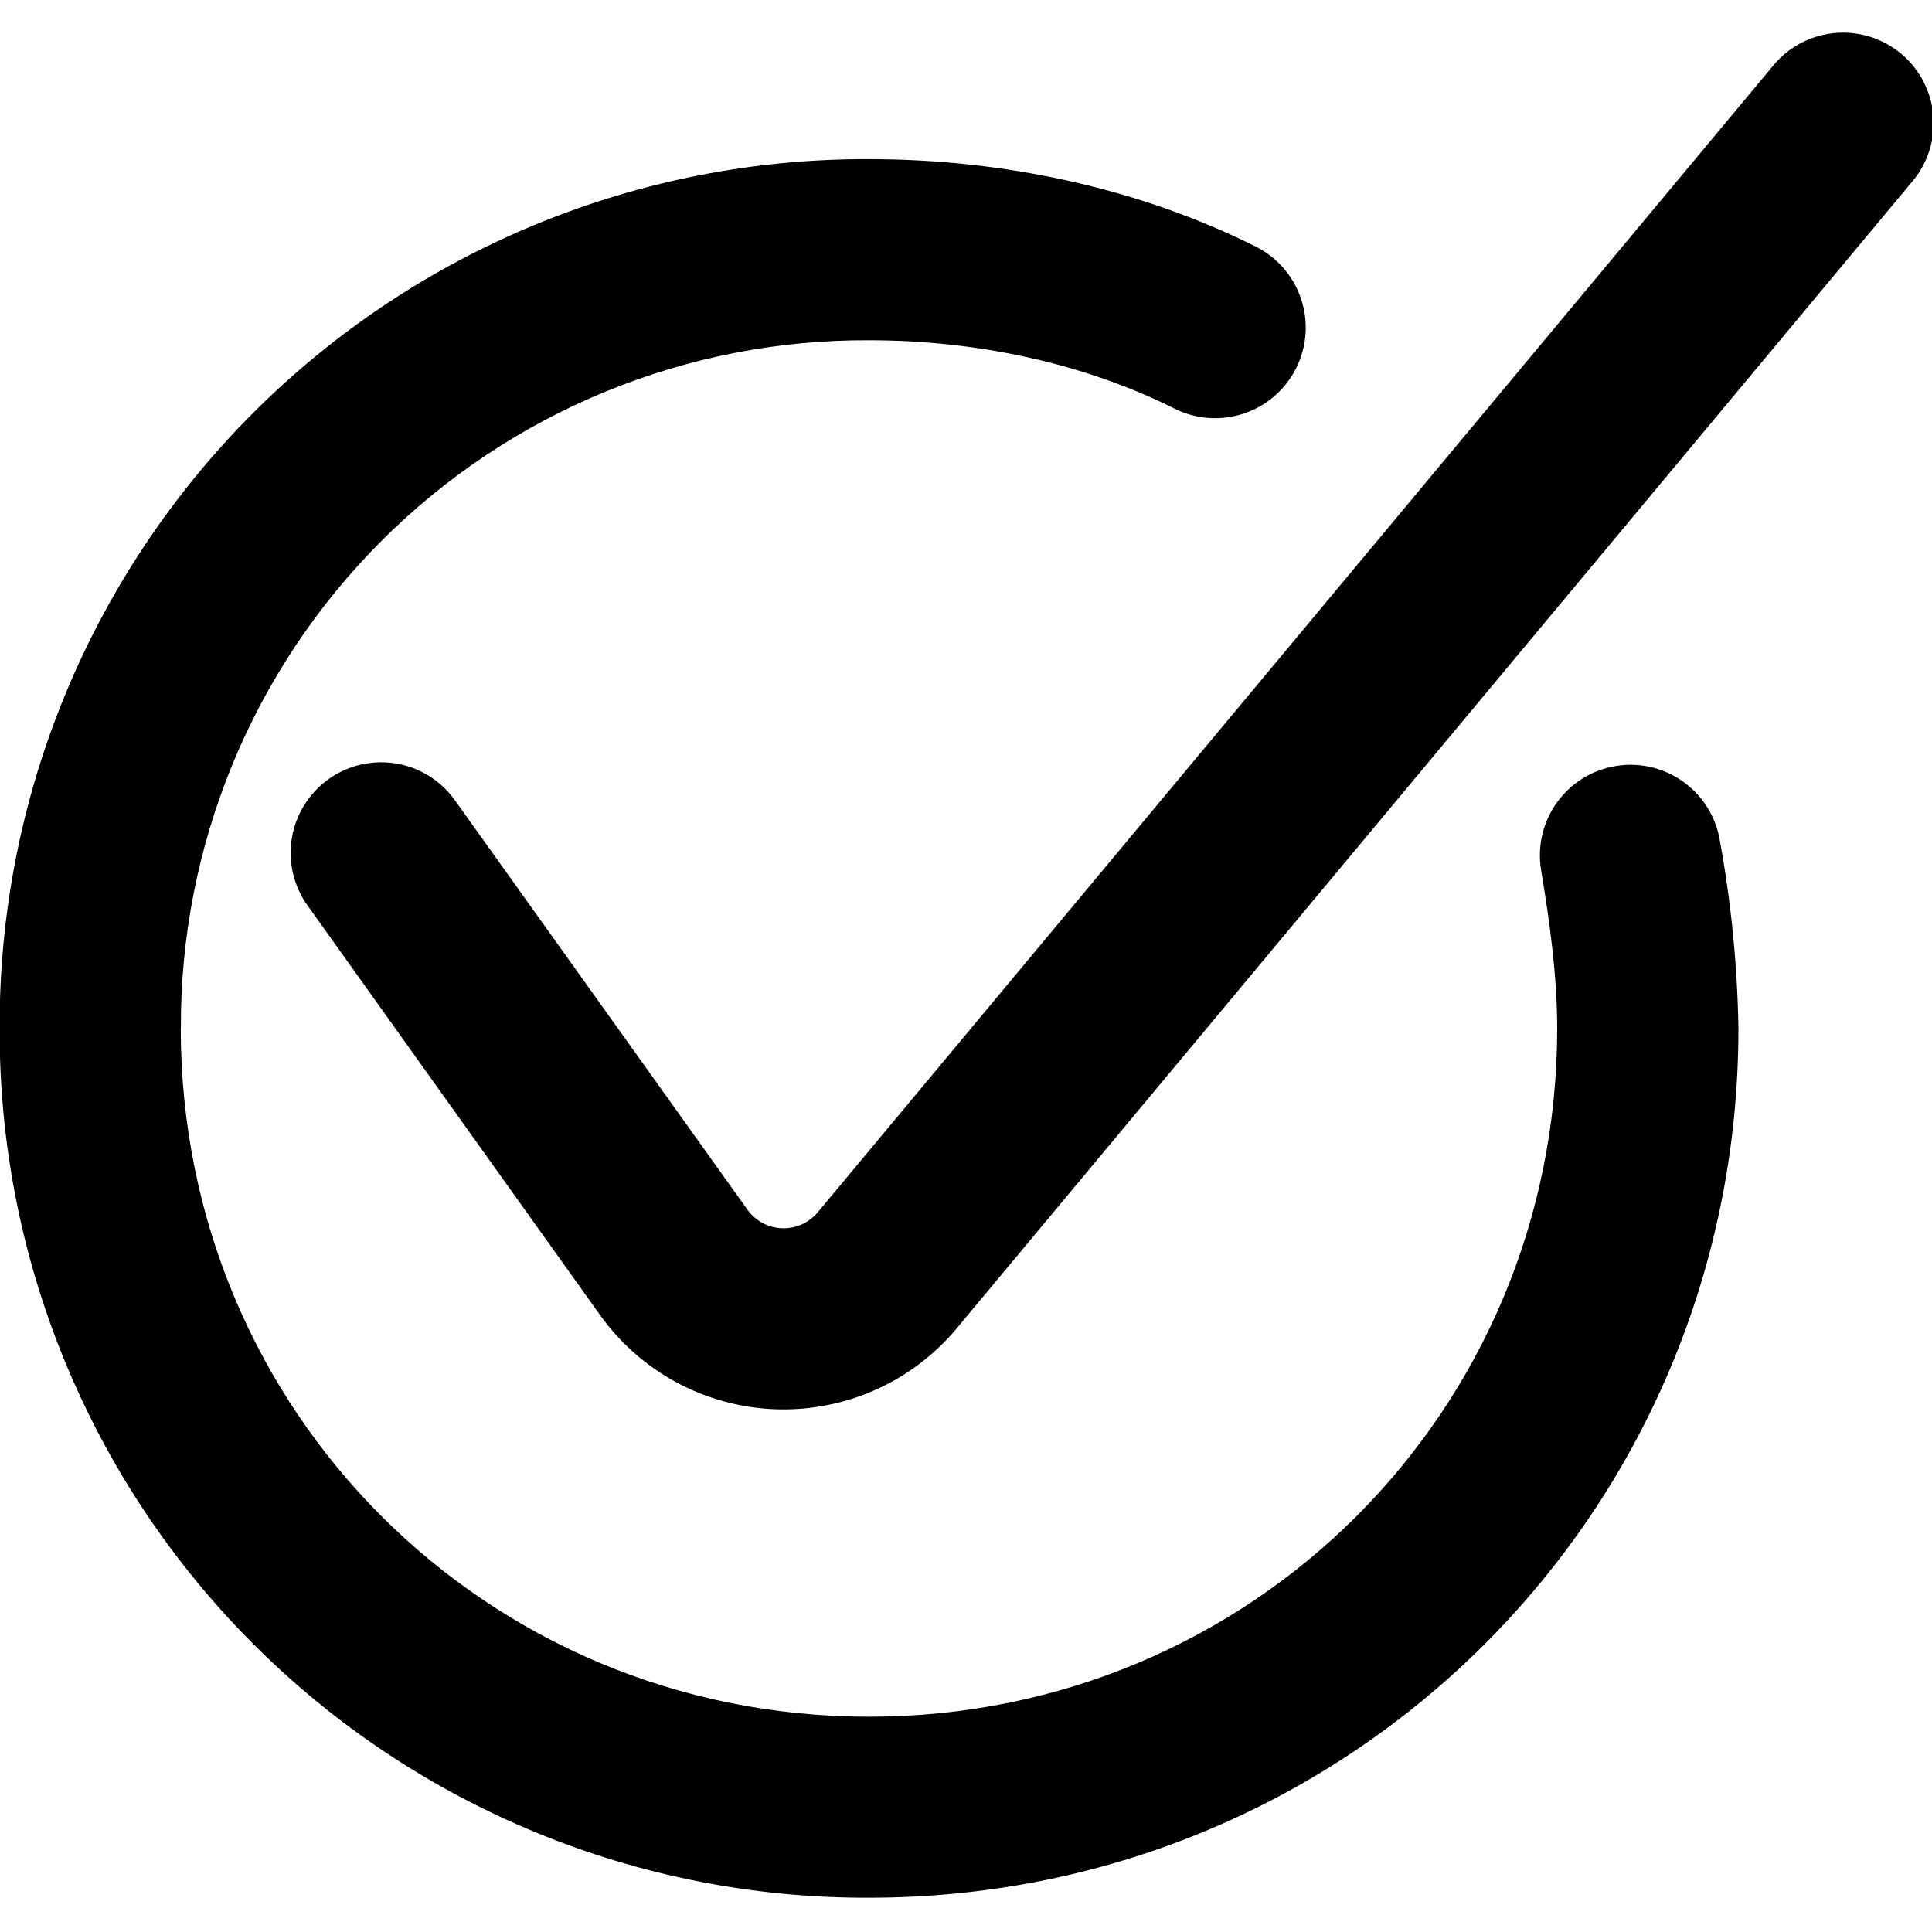
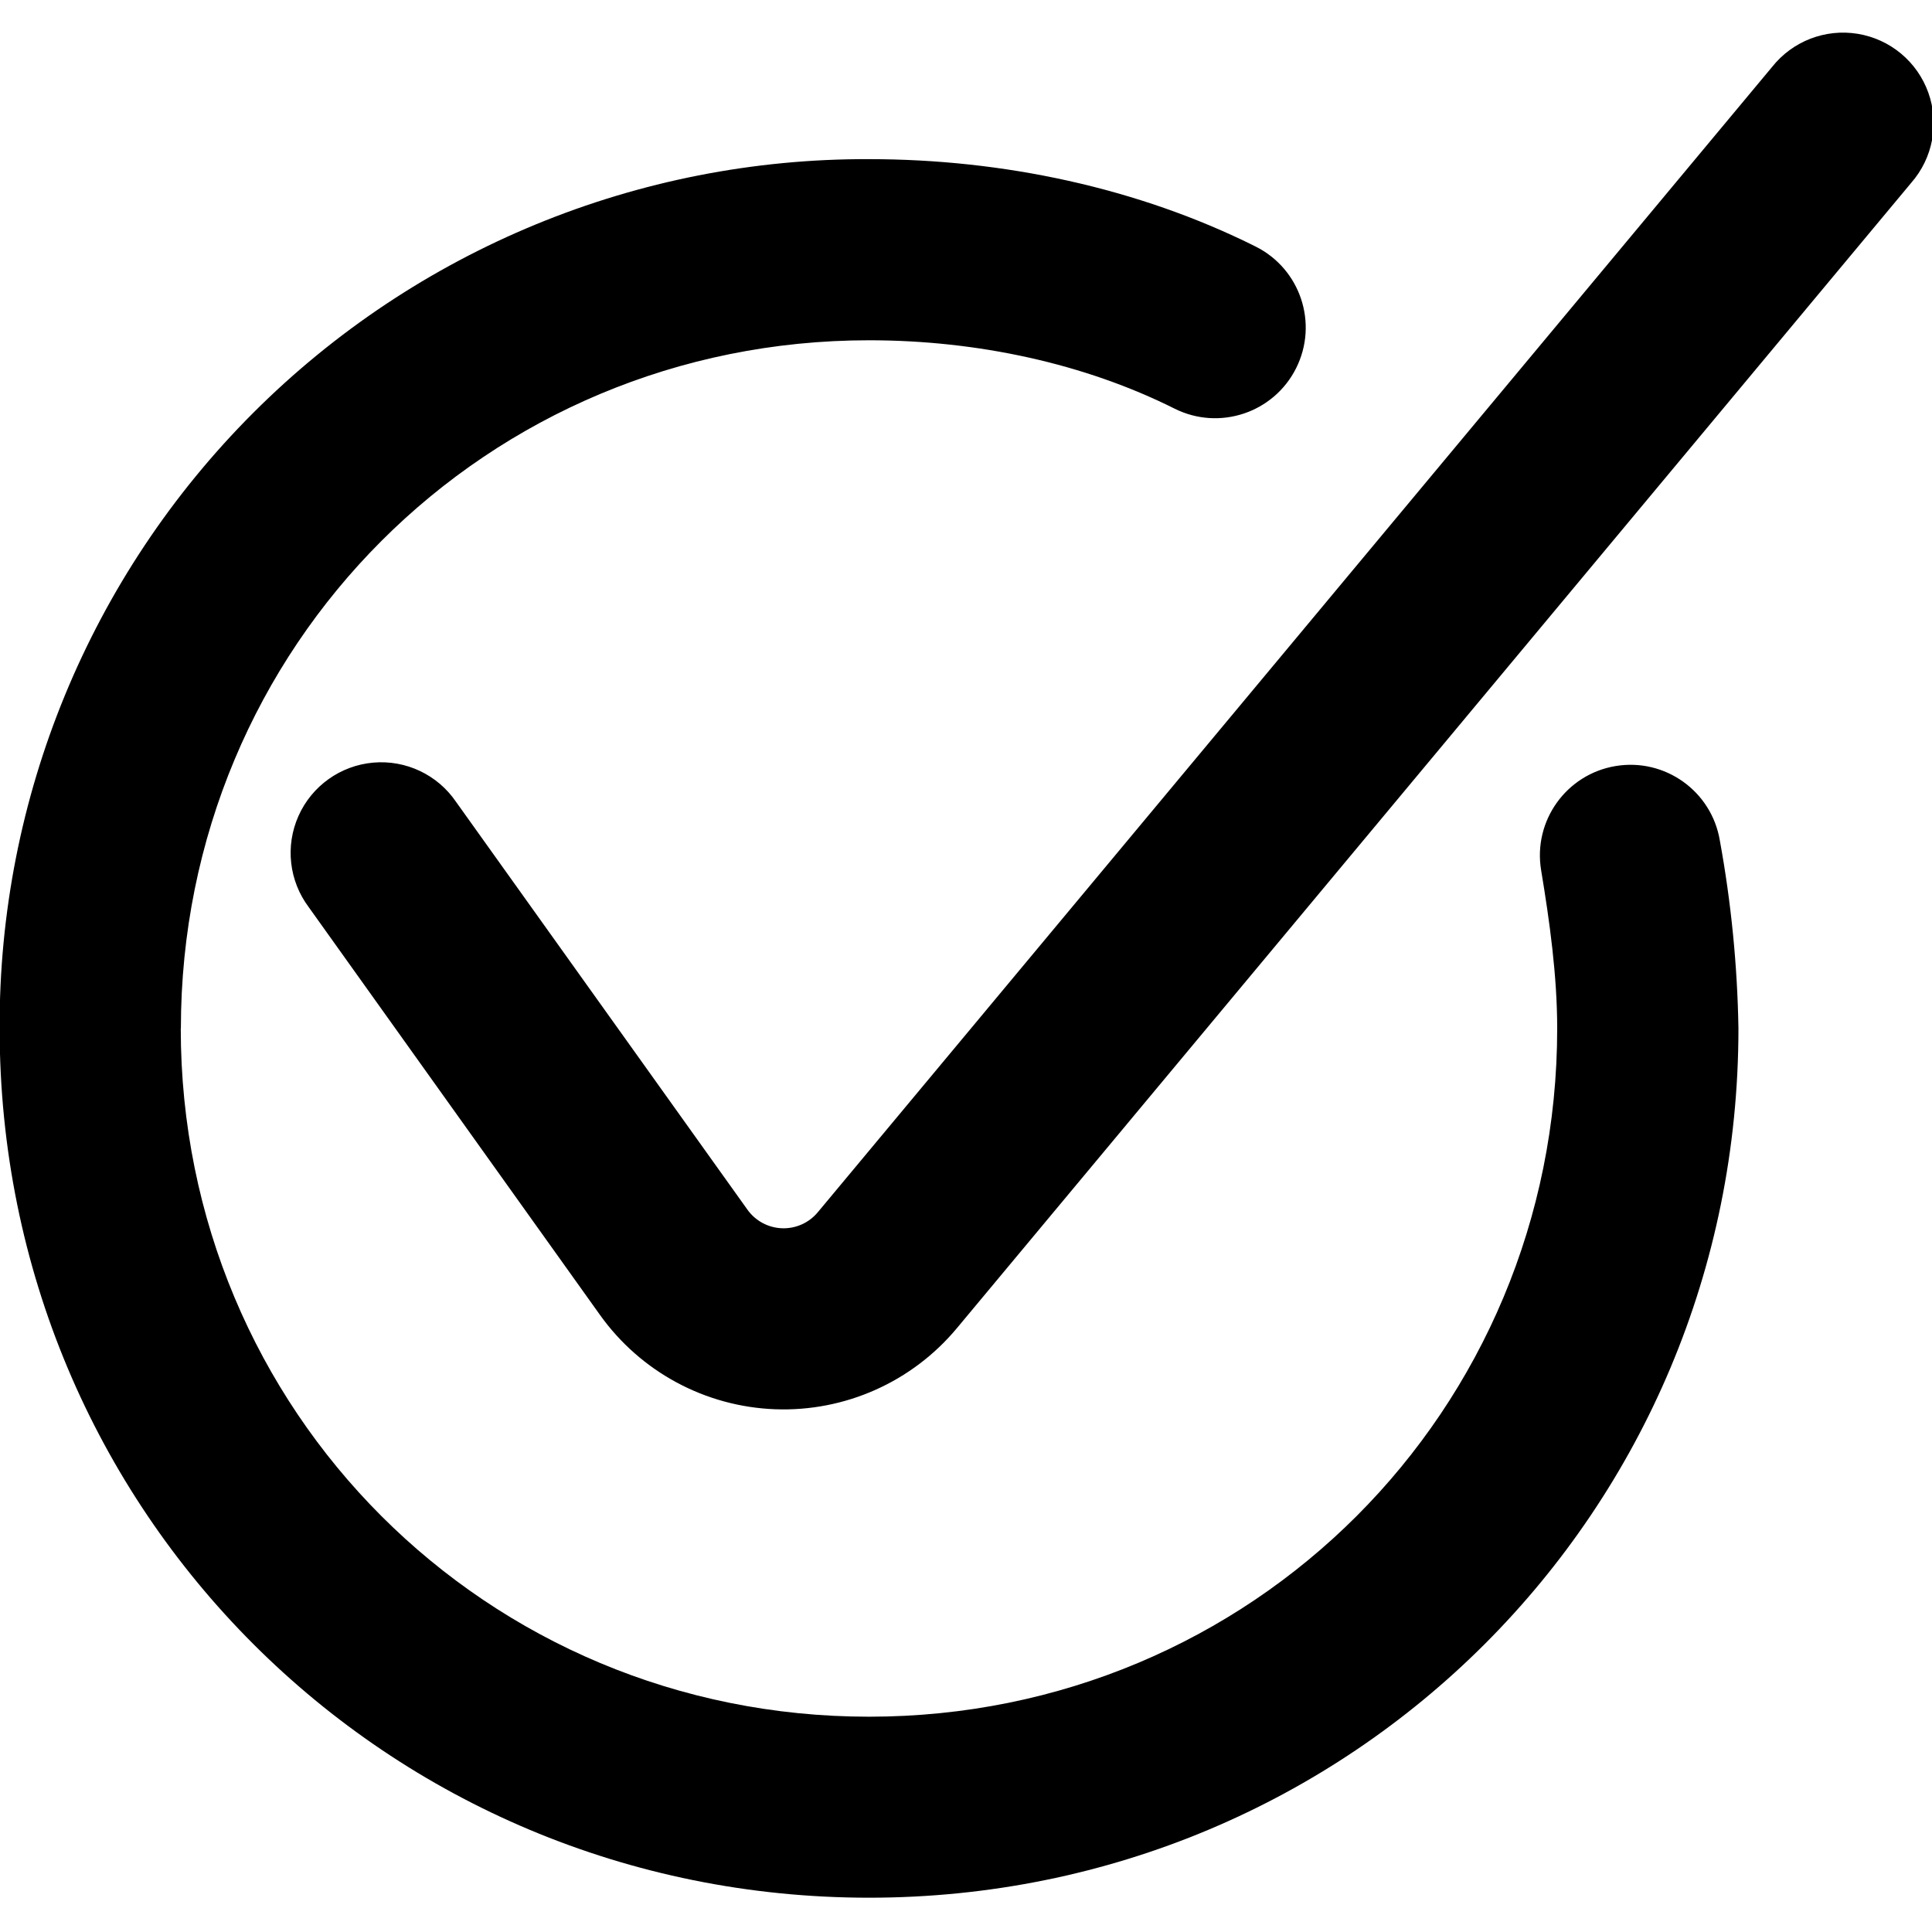
<svg xmlns="http://www.w3.org/2000/svg" width="16" height="16" viewBox="0 0 16 16" fill="none">
  <g clip-path="url(#clip0)">
-     <path fill-rule="evenodd" clip-rule="evenodd" d="M15.828 1.514a.75.75 0 10-1.152-.96L6.772 10.04a.368.368 0 01-.582-.022L3.777 6.641a.75.75 0 10-1.22.872l2.412 3.377a1.868 1.868 0 002.955.11l7.904-9.486zM1.498 8.517a5.672 5.672 0 015.699-5.699c.9 0 1.787.194 2.53.566a.75.75 0 00.672-1.342c-.976-.488-2.096-.724-3.202-.724a7.172 7.172 0 00-7.2 7.2 7.173 7.173 0 007.2 7.198c3.997 0 7.2-3.202 7.2-7.199a9.54 9.54 0 00-.154-1.556.75.75 0 10-1.48.246c.07.422.133.873.133 1.31 0 3.169-2.53 5.7-5.699 5.7s-5.7-2.531-5.7-5.7z" fill="#000" />
+     <path fill-rule="evenodd" clip-rule="evenodd" d="M15.828 1.514a.75.75 0 10-1.152-.96L6.772 10.04a.368.368 0 01-.582-.022L3.777 6.641a.75.75 0 10-1.22.872l2.412 3.377a1.868 1.868 0 002.955.11l7.904-9.486zM1.498 8.517c0-3.168 2.53-5.699 5.699-5.699.9 0 1.787.194 2.53.566a.75.75 0 00.672-1.342c-.976-.488-2.096-.724-3.202-.724a7.172 7.172 0 00-7.2 7.2c0 3.996 3.203 7.198 7.2 7.198 3.997 0 7.2-3.202 7.2-7.199a9.54 9.54 0 00-.154-1.556.75.75 0 10-1.48.246c.07.422.133.873.133 1.31 0 3.169-2.53 5.7-5.699 5.7s-5.7-2.531-5.7-5.7z" fill="#000" />
  </g>
+   <defs />
</svg>
